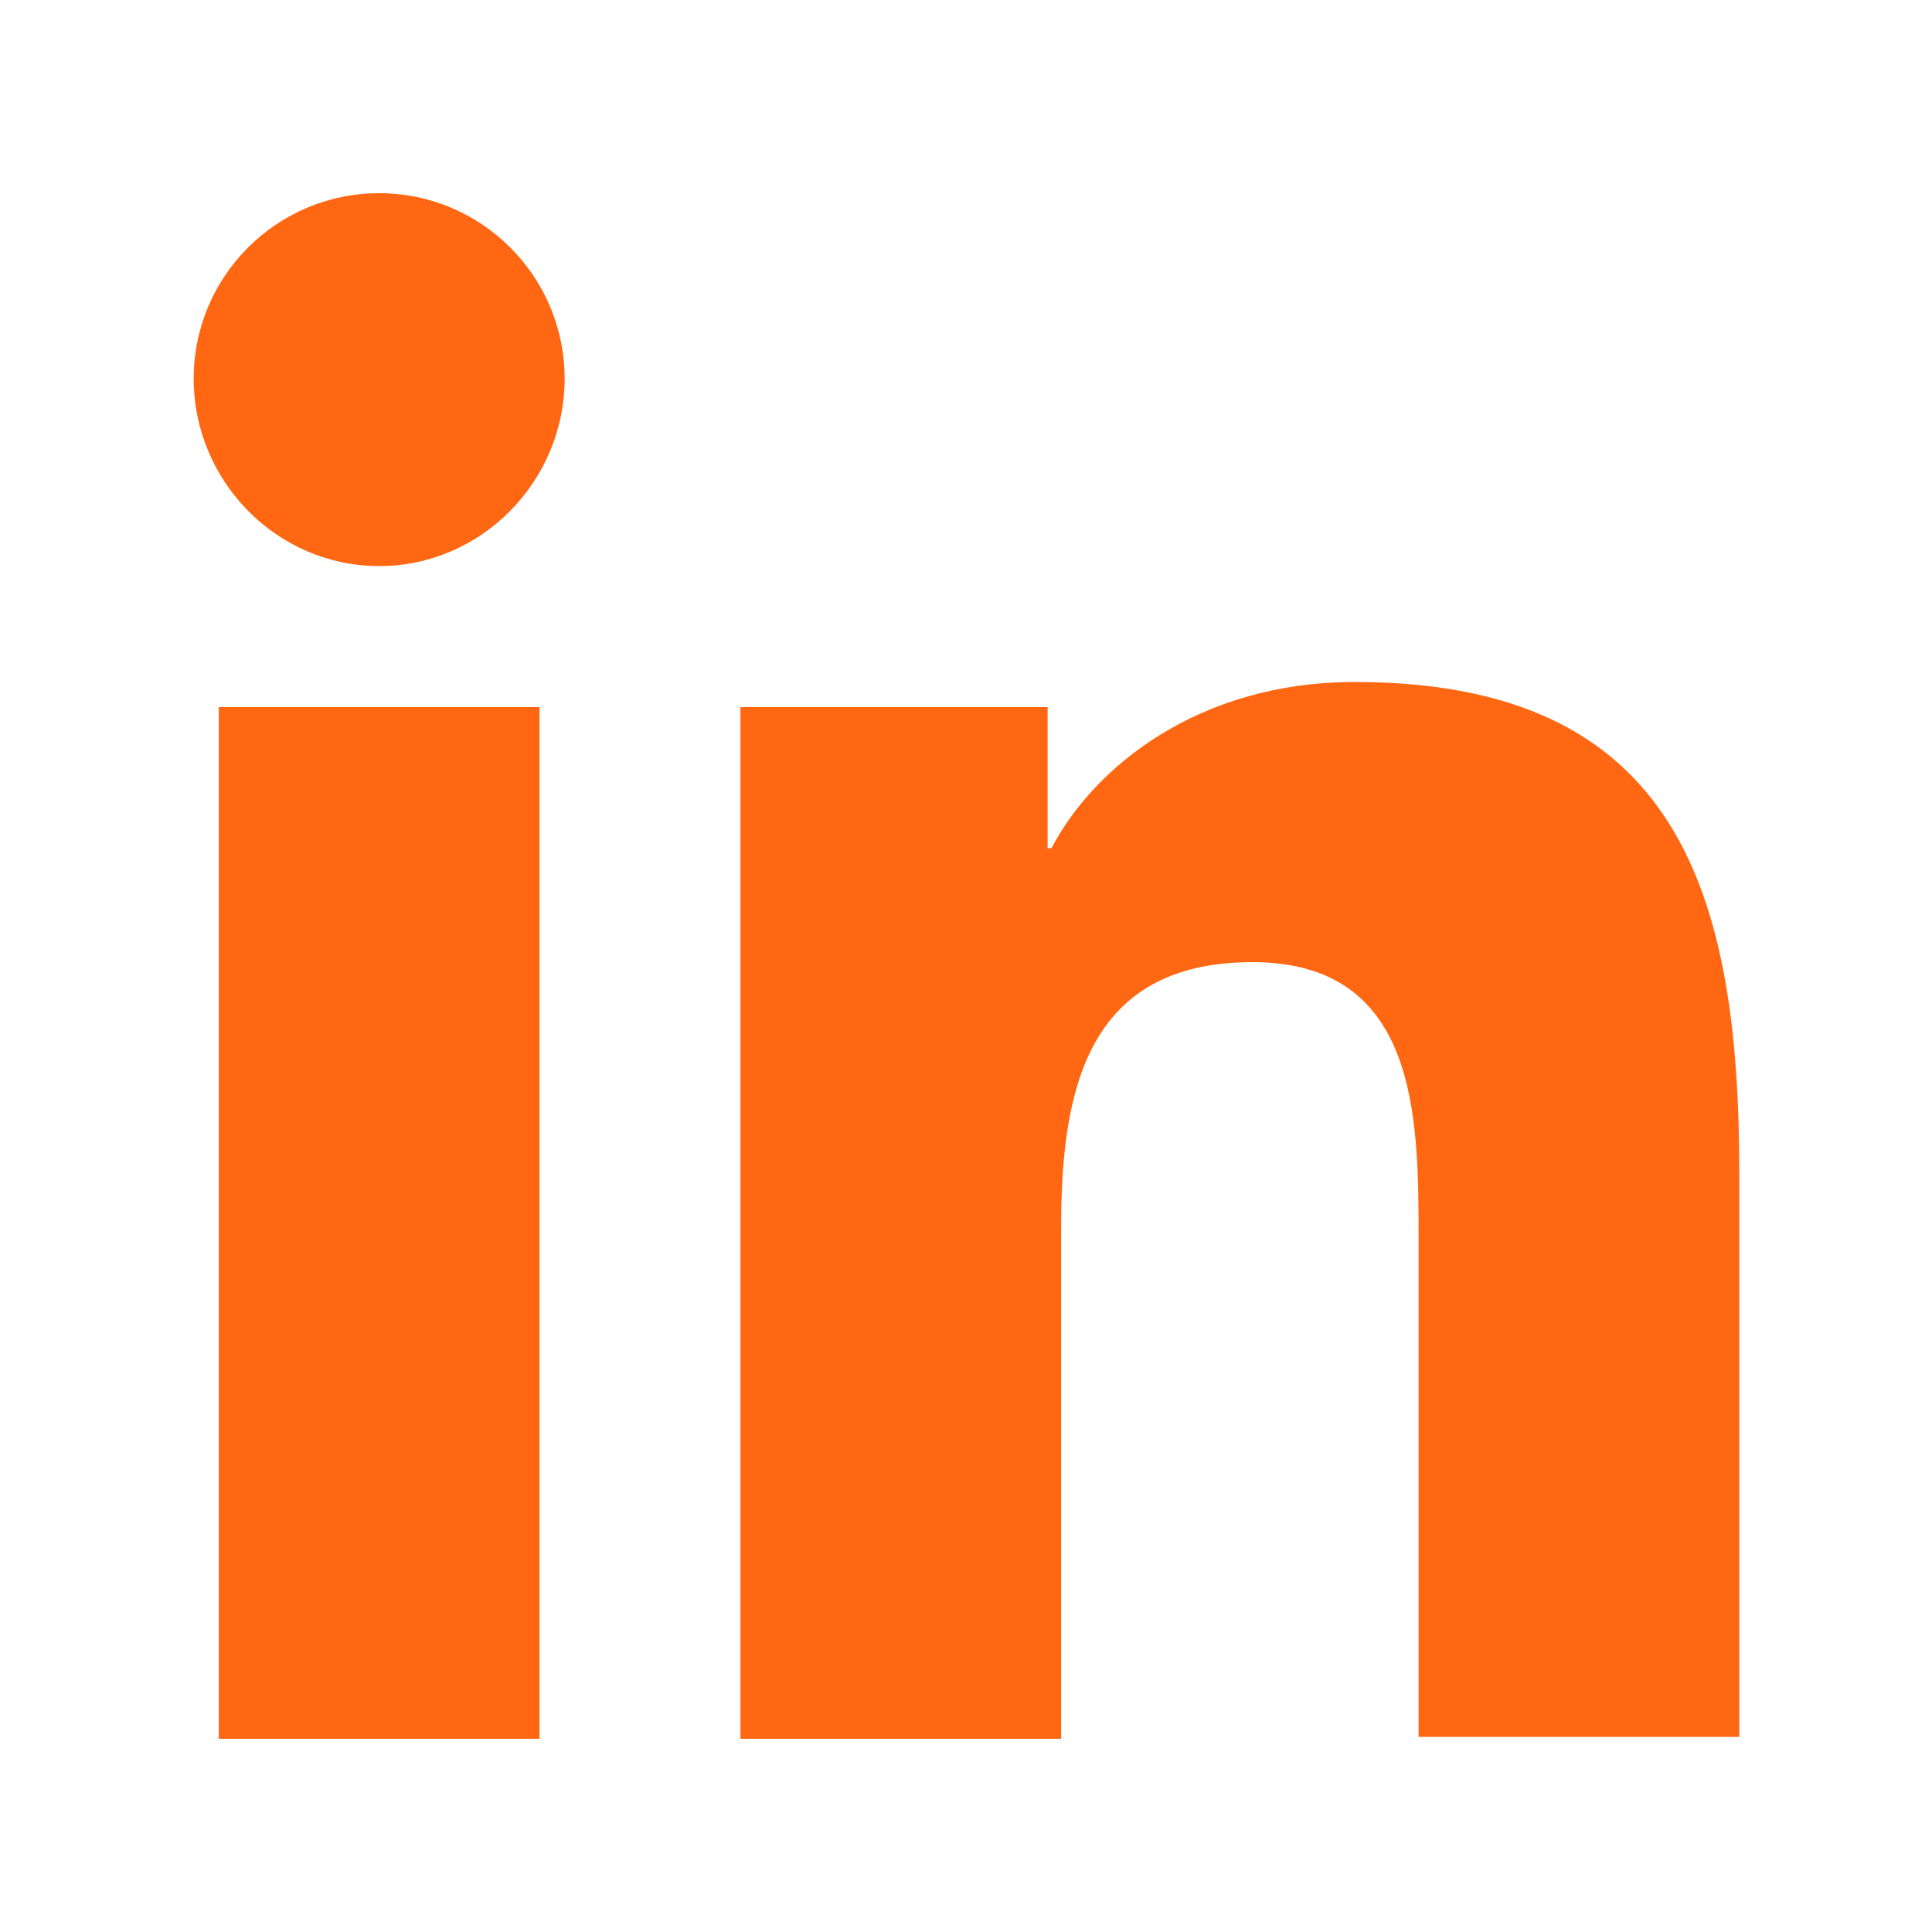
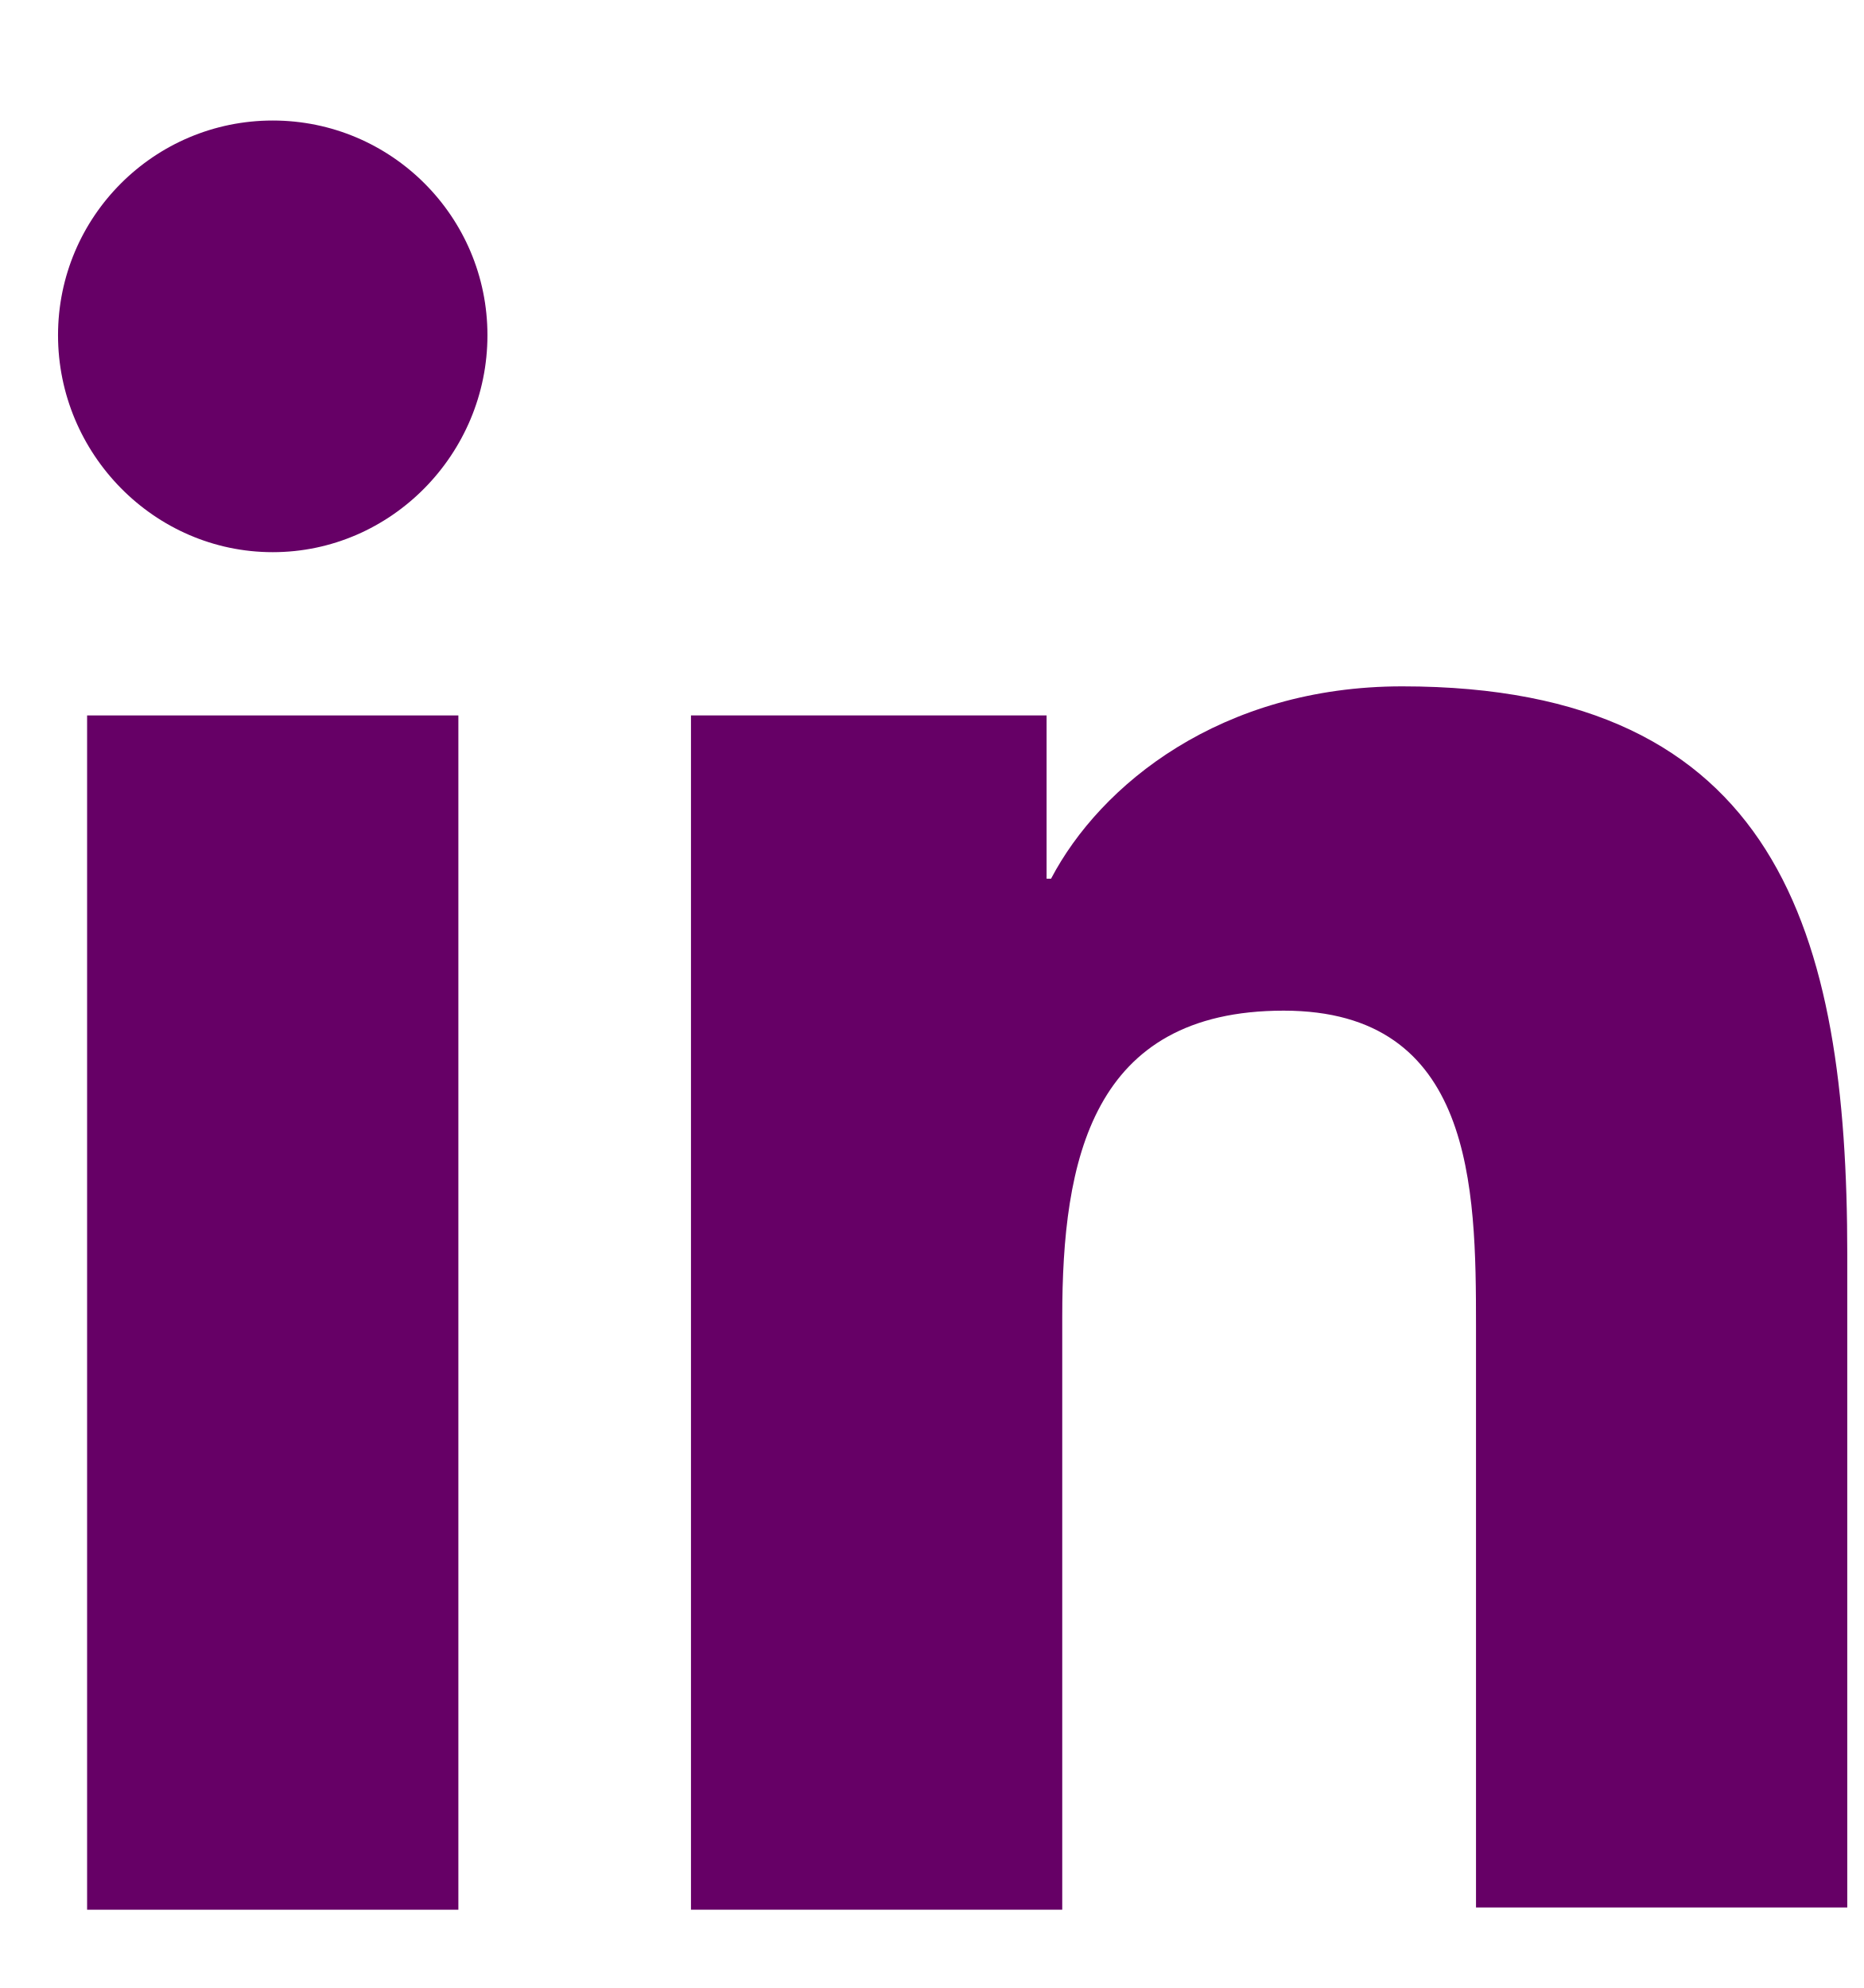
- <svg xmlns="http://www.w3.org/2000/svg" width="20" height="20" viewBox="0 0 20 20" fill="none">
-   <path d="M18.005 18V12.14C18.005 9.26 17.385 7.06 14.025 7.06C12.405 7.06 11.325 7.94 10.885 8.78H10.845V7.32H7.665V18H10.985V12.7C10.985 11.3 11.245 9.96 12.965 9.96C14.665 9.96 14.685 11.54 14.685 12.78V17.98H18.005V18Z" fill="#FF6712" />
-   <path d="M2.265 7.32H5.585V18H2.265V7.32Z" fill="#FF6712" />
-   <path d="M3.925 2C2.865 2 2.005 2.86 2.005 3.92C2.005 4.98 2.865 5.86 3.925 5.86C4.985 5.86 5.845 4.98 5.845 3.92C5.845 2.86 4.985 2 3.925 2Z" fill="#FF6712" />
+ <svg xmlns="http://www.w3.org/2000/svg" width="15" height="16" viewBox="0 0 15 16" fill="none">
+   <path d="M14.867 15.37V10.096C14.867 7.504 14.309 5.524 11.285 5.524C9.827 5.524 8.855 6.316 8.459 7.072H8.423V5.758H5.561V15.37H8.549V10.6C8.549 9.34 8.783 8.134 10.331 8.134C11.861 8.134 11.879 9.556 11.879 10.672V15.352H14.867V15.37Z" fill="#660066" />
+   <path d="M0.701 5.758H3.689V15.37H0.701V5.758Z" fill="#660066" />
+   <path d="M2.195 0.97C1.241 0.97 0.467 1.744 0.467 2.698C0.467 3.652 1.241 4.444 2.195 4.444C3.149 4.444 3.923 3.652 3.923 2.698C3.923 1.744 3.149 0.97 2.195 0.97Z" fill="#660066" />
</svg>
